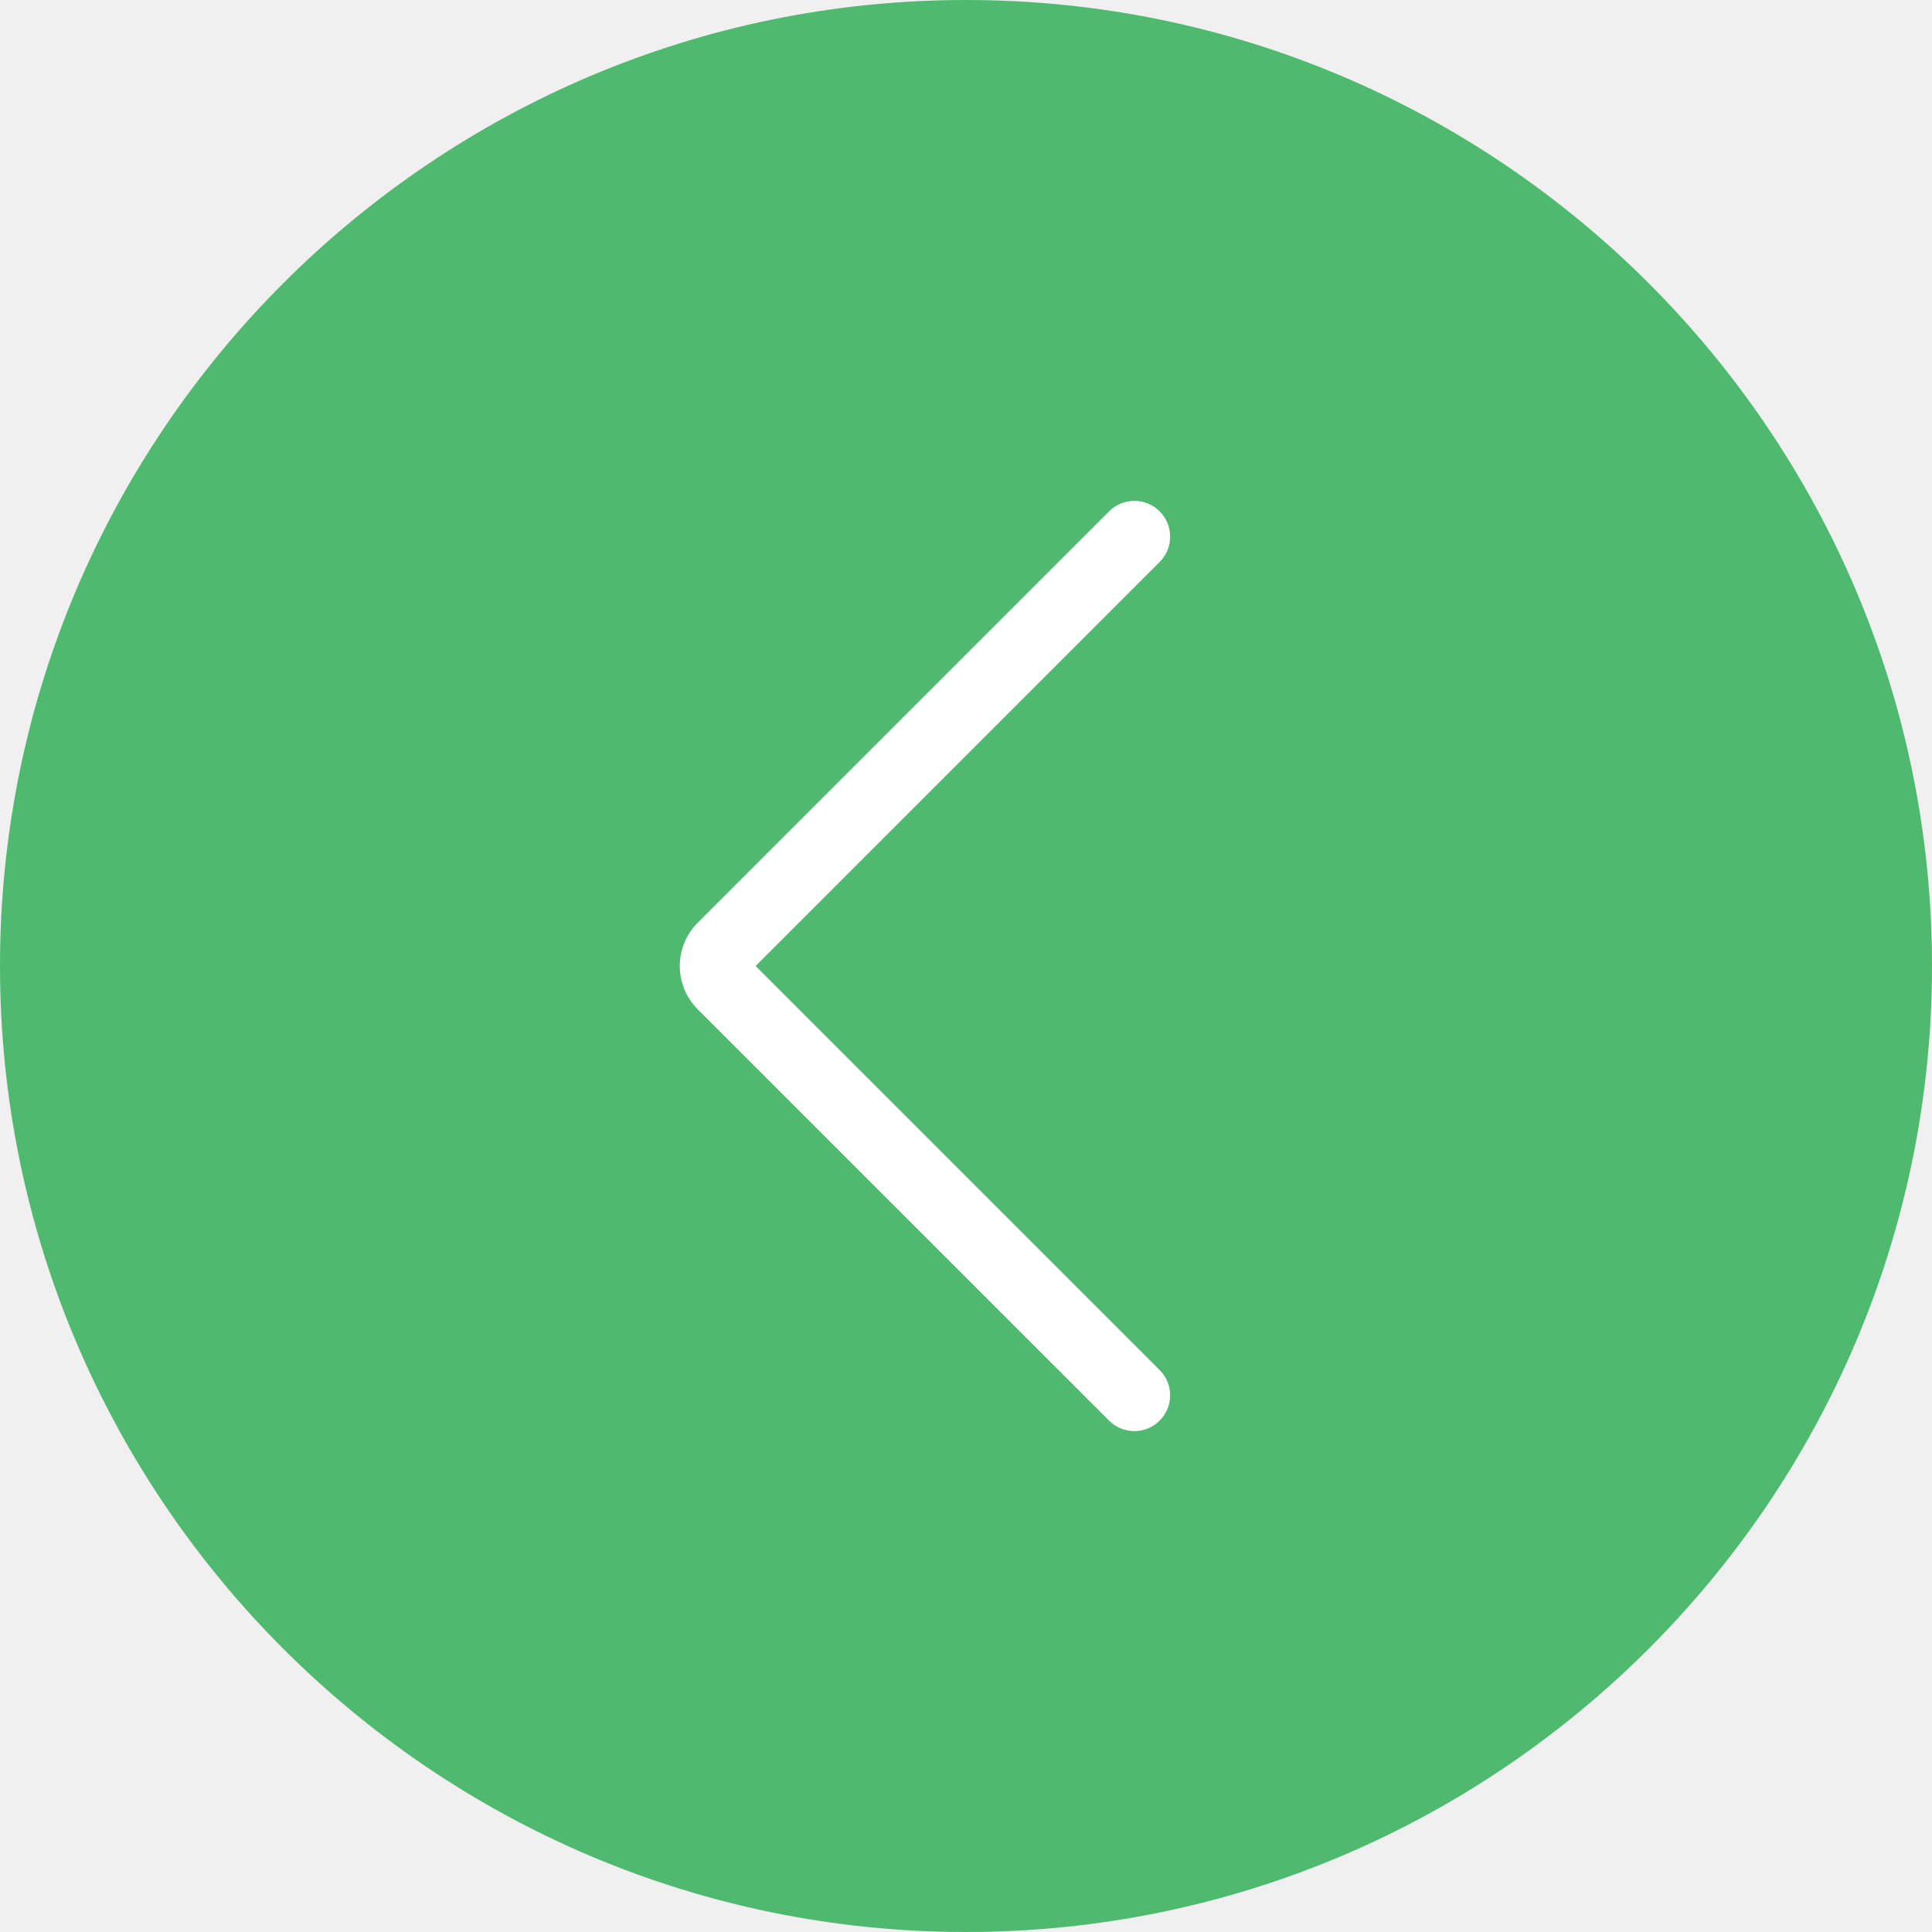
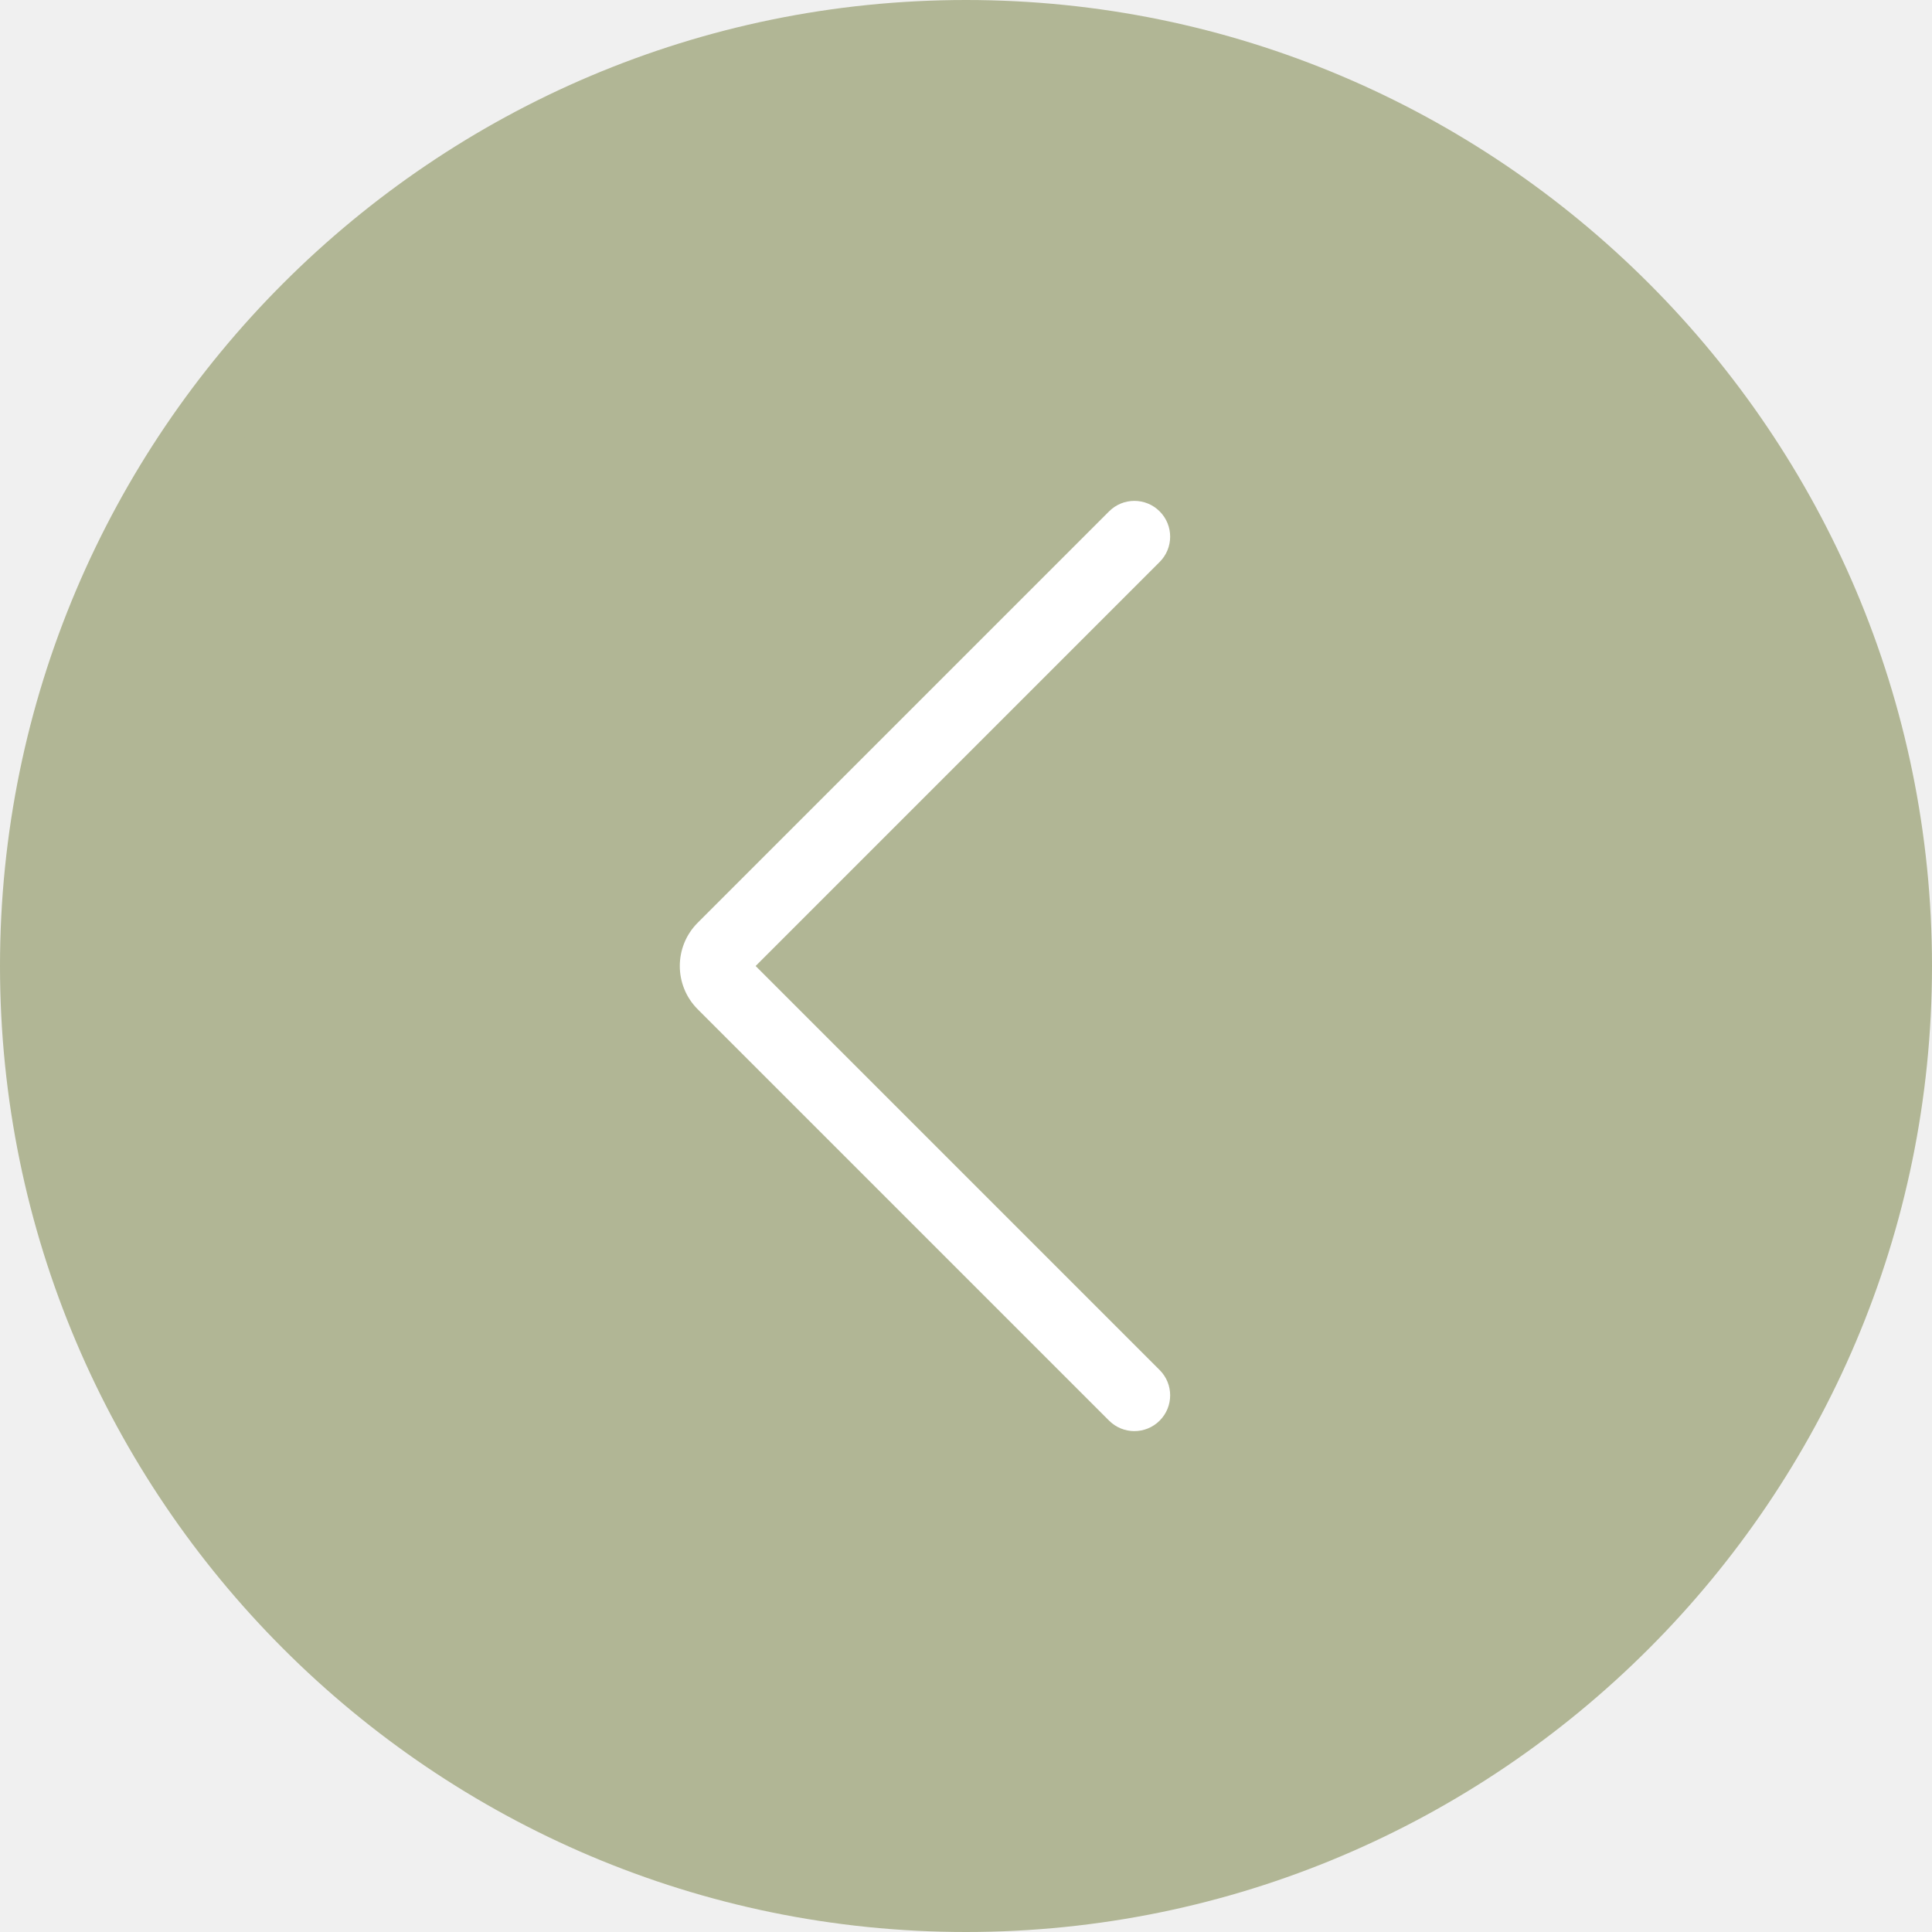
<svg xmlns="http://www.w3.org/2000/svg" version="1.1" id="Capa_1" x="0px" y="0px" viewBox="0 0 54 54" style="enable-background:new 0 0 54 54;" xml:space="preserve">
  <g>
    <g>
-       <path style="fill:#4FBA6F;" d="M27,1L27,1c14.359,0,26,11.641,26,26v0c0,14.359-11.641,26-26,26h0C12.641,53,1,41.359,1,27v0    C1,12.641,12.641,1,27,1z" />
-       <path style="fill:#4FBA6F;" d="M27,54C12.112,54,0,41.888,0,27S12.112,0,27,0s27,12.112,27,27S41.888,54,27,54z M27,2    C13.215,2,2,13.215,2,27s11.215,25,25,25s25-11.215,25-25S40.785,2,27,2z" />
+       <path style="fill:#B1B695;" d="M27,1L27,1c14.359,0,26,11.641,26,26v0c0,14.359-11.641,26-26,26h0C12.641,53,1,41.359,1,27v0    C1,12.641,12.641,1,27,1z" />
+       <path style="fill:#B1B695;" d="M27,54C12.112,54,0,41.888,0,27S12.112,0,27,0s27,12.112,27,27S41.888,54,27,54z M27,2    C13.215,2,2,13.215,2,27s11.215,25,25,25s25-11.215,25-25S40.785,2,27,2z" />
    </g>
    <path style="fill:#FFFFFF;" d="M31.706,40c-0.256,0-0.512-0.098-0.707-0.293L19.501,28.209c-0.667-0.667-0.667-1.751,0-2.418   l11.498-11.498c0.391-0.391,1.023-0.391,1.414,0s0.391,1.023,0,1.414L21.12,27l11.293,11.293c0.391,0.391,0.391,1.023,0,1.414   C32.218,39.902,31.962,40,31.706,40z" />
  </g>
  <g>
</g>
  <g>
</g>
  <g>
</g>
  <g>
</g>
  <g>
</g>
  <g>
</g>
  <g>
</g>
  <g>
</g>
  <g>
</g>
  <g>
</g>
  <g>
</g>
  <g>
</g>
  <g>
</g>
  <g>
</g>
  <g>
</g>
</svg>
